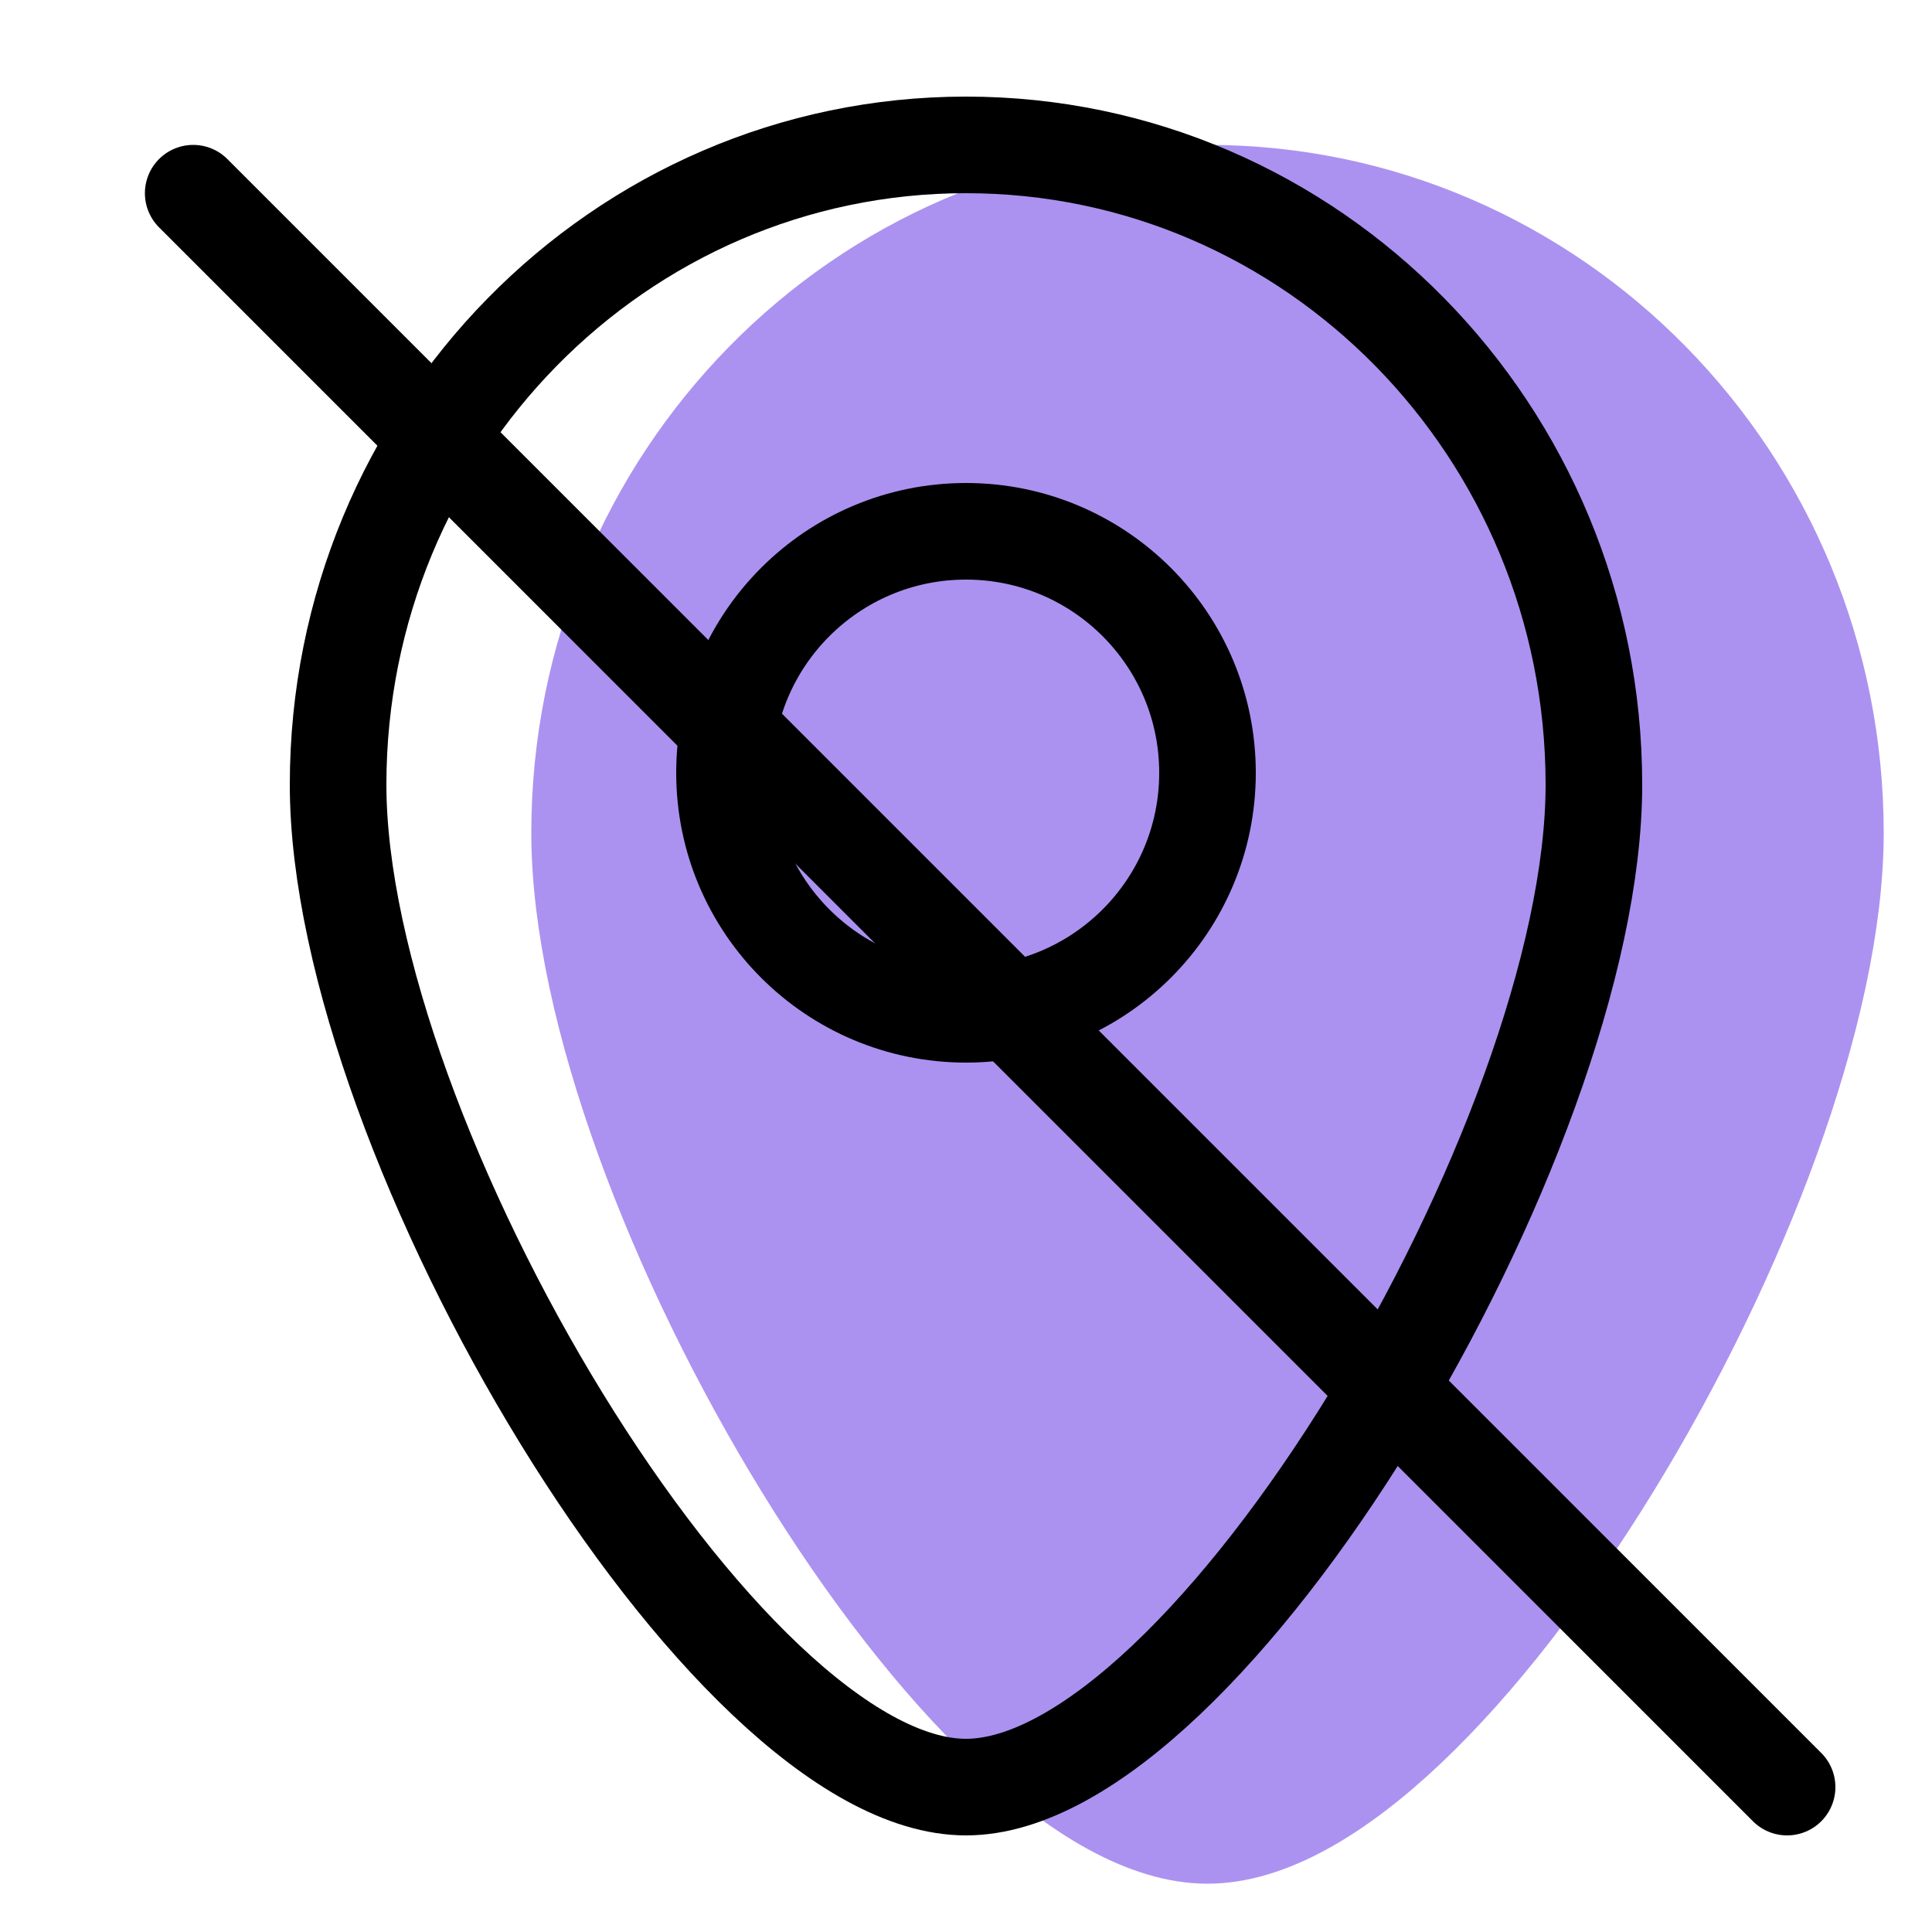
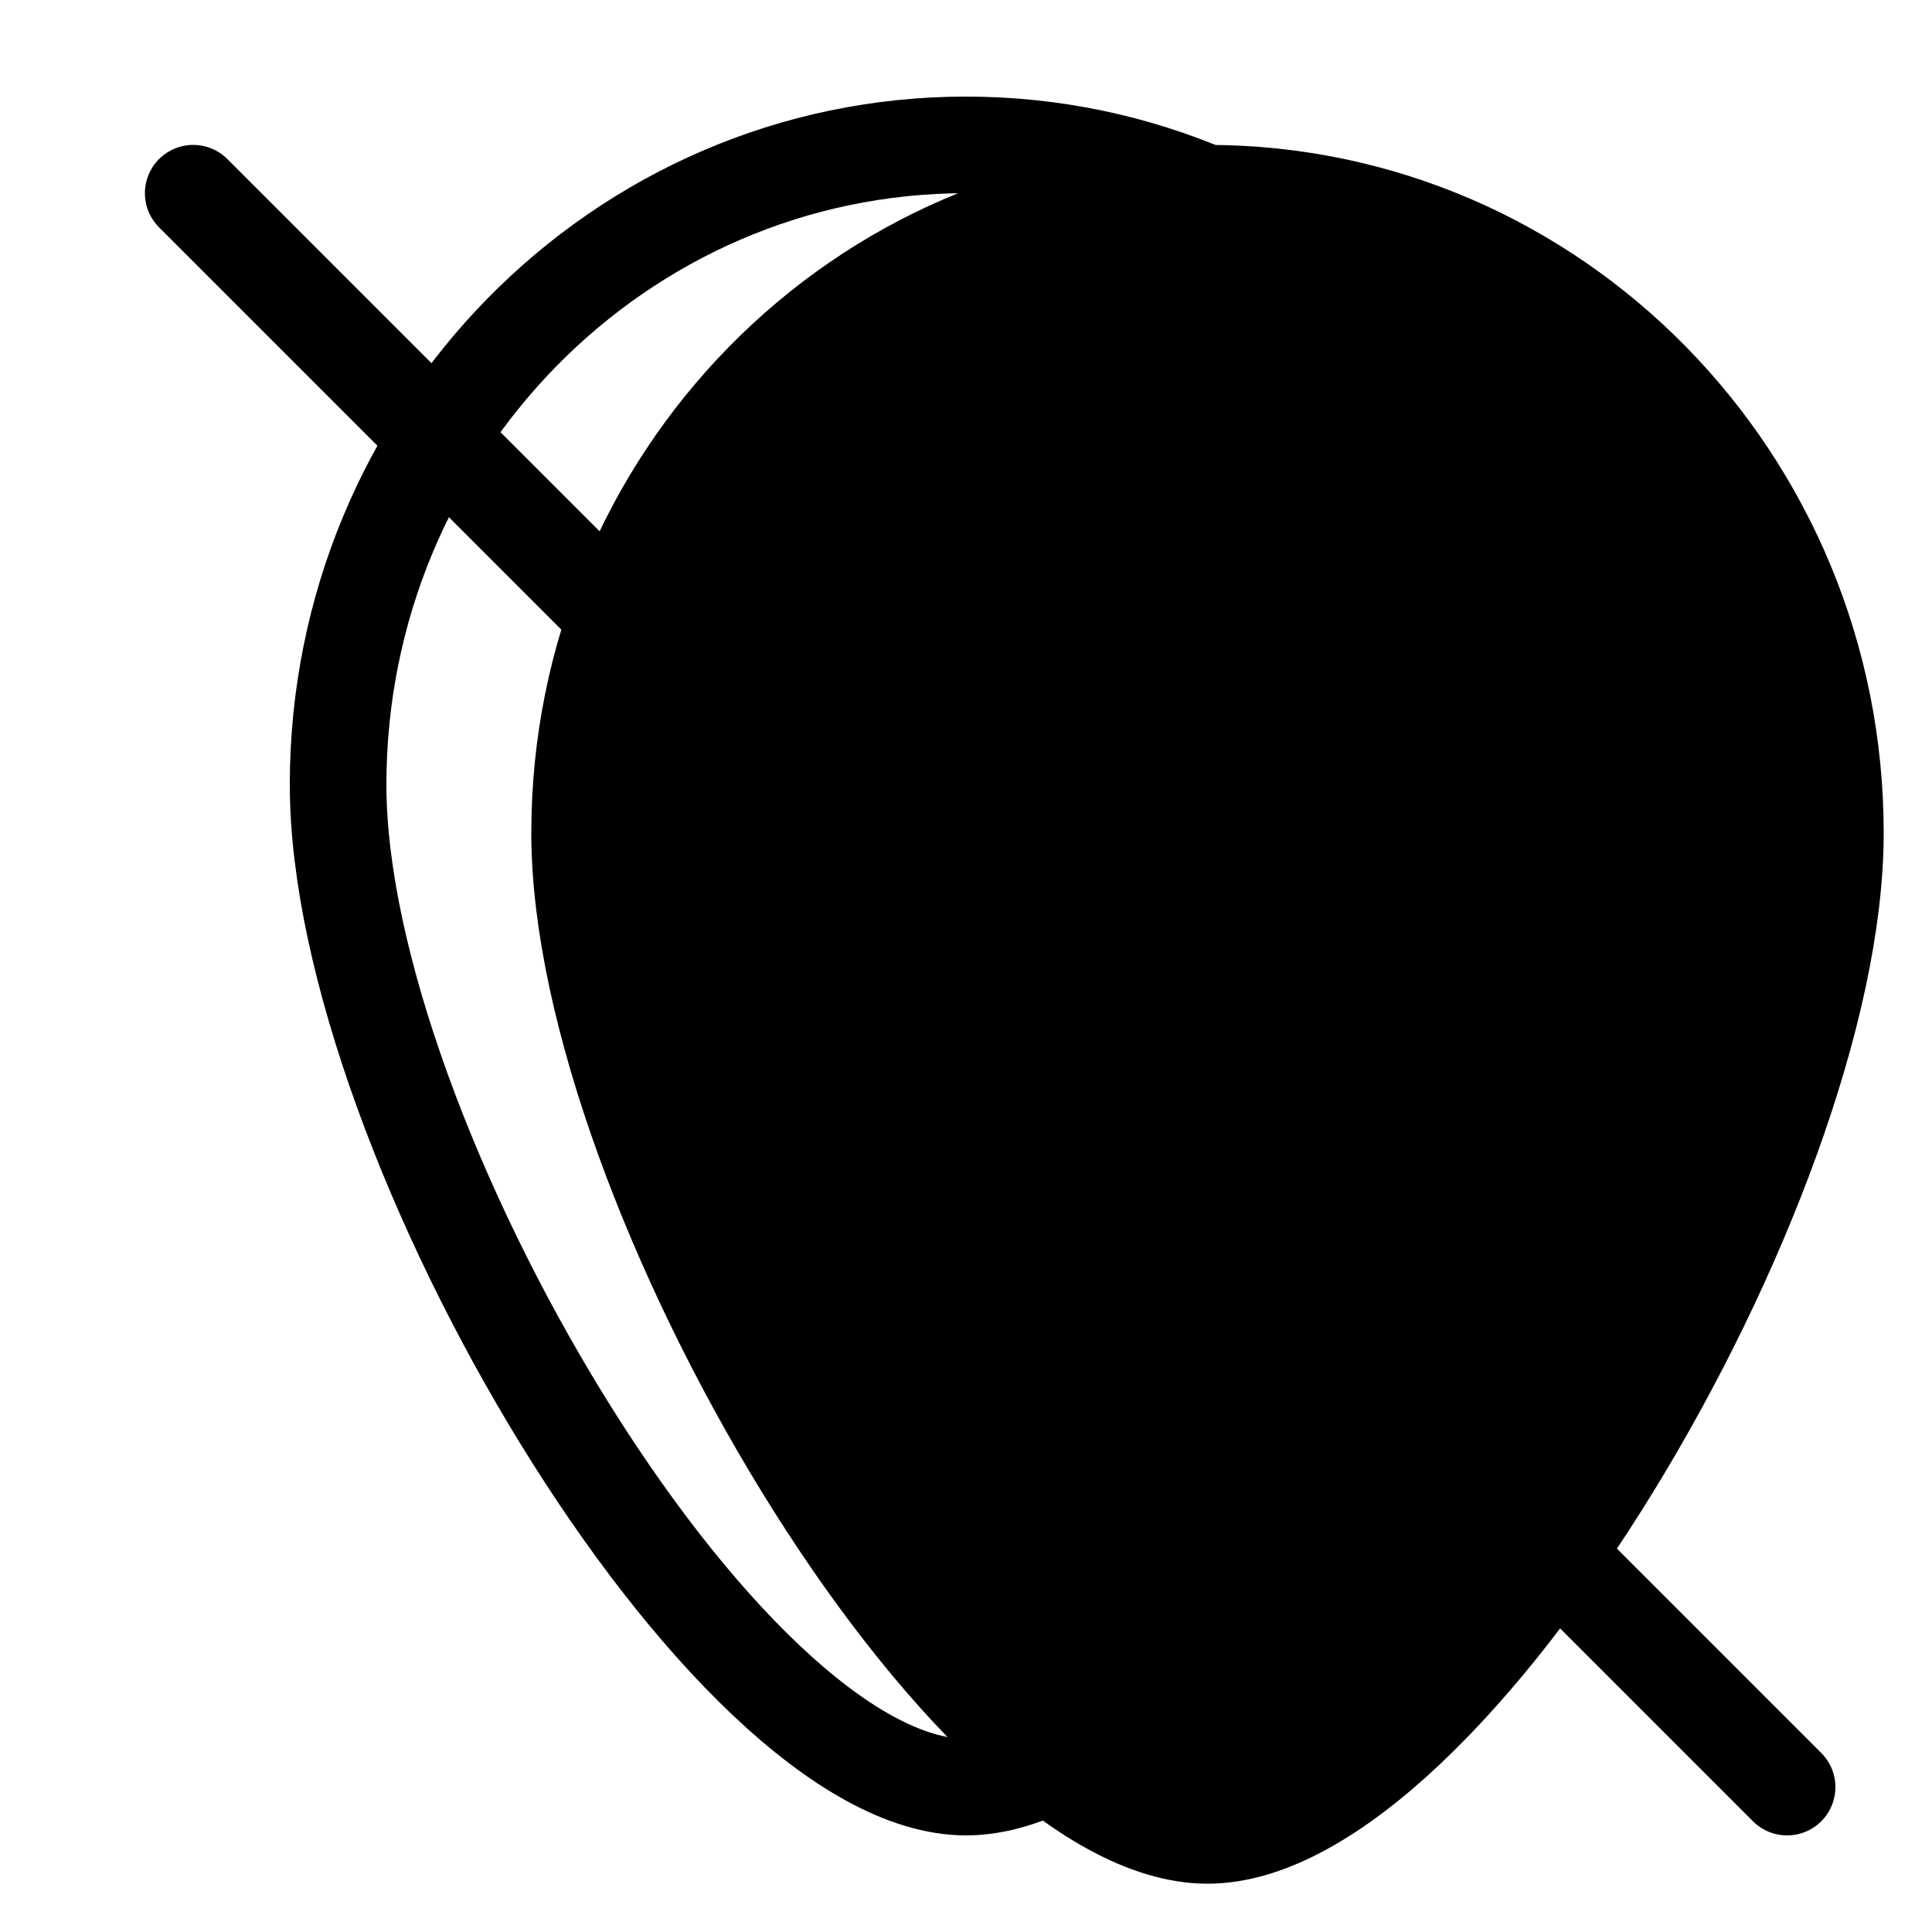
- <svg xmlns="http://www.w3.org/2000/svg" width="20" height="20" viewBox="0 0 20 20">
+ <svg xmlns="http://www.w3.org/2000/svg" style="" viewBox="0 0 20 20">
  <g fill="none" fill-rule="evenodd">
-     <path fill="#AB92F0" stroke="#AB92F0" stroke-linecap="round" stroke-linejoin="round" d="M12.5 19C15 19 19 12.281 19 8.623 19 4.965 16.09 2 12.5 2S6 4.965 6 8.623C6 12.281 10 19 12.5 19z" />
+     <path fill="currentColor" stroke="currentColor" stroke-linecap="round" stroke-linejoin="round" d="M12.5 19C15 19 19 12.281 19 8.623 19 4.965 16.09 2 12.5 2S6 4.965 6 8.623C6 12.281 10 19 12.5 19z" />
    <path stroke="#000" stroke-linecap="round" stroke-linejoin="round" d="M2 2l16.5 16.5" />
    <circle cx="10" cy="8" r="2.5" stroke="#000" transform="rotate(-90 10 8)" />
    <path stroke="#000" stroke-linecap="round" stroke-linejoin="round" d="M10 18.5c2.5 0 6.5-6.719 6.5-10.377C16.5 4.465 13.59 1.5 10 1.5S3.5 4.465 3.5 8.123c0 3.658 4 10.377 6.5 10.377z" />
  </g>
</svg>
